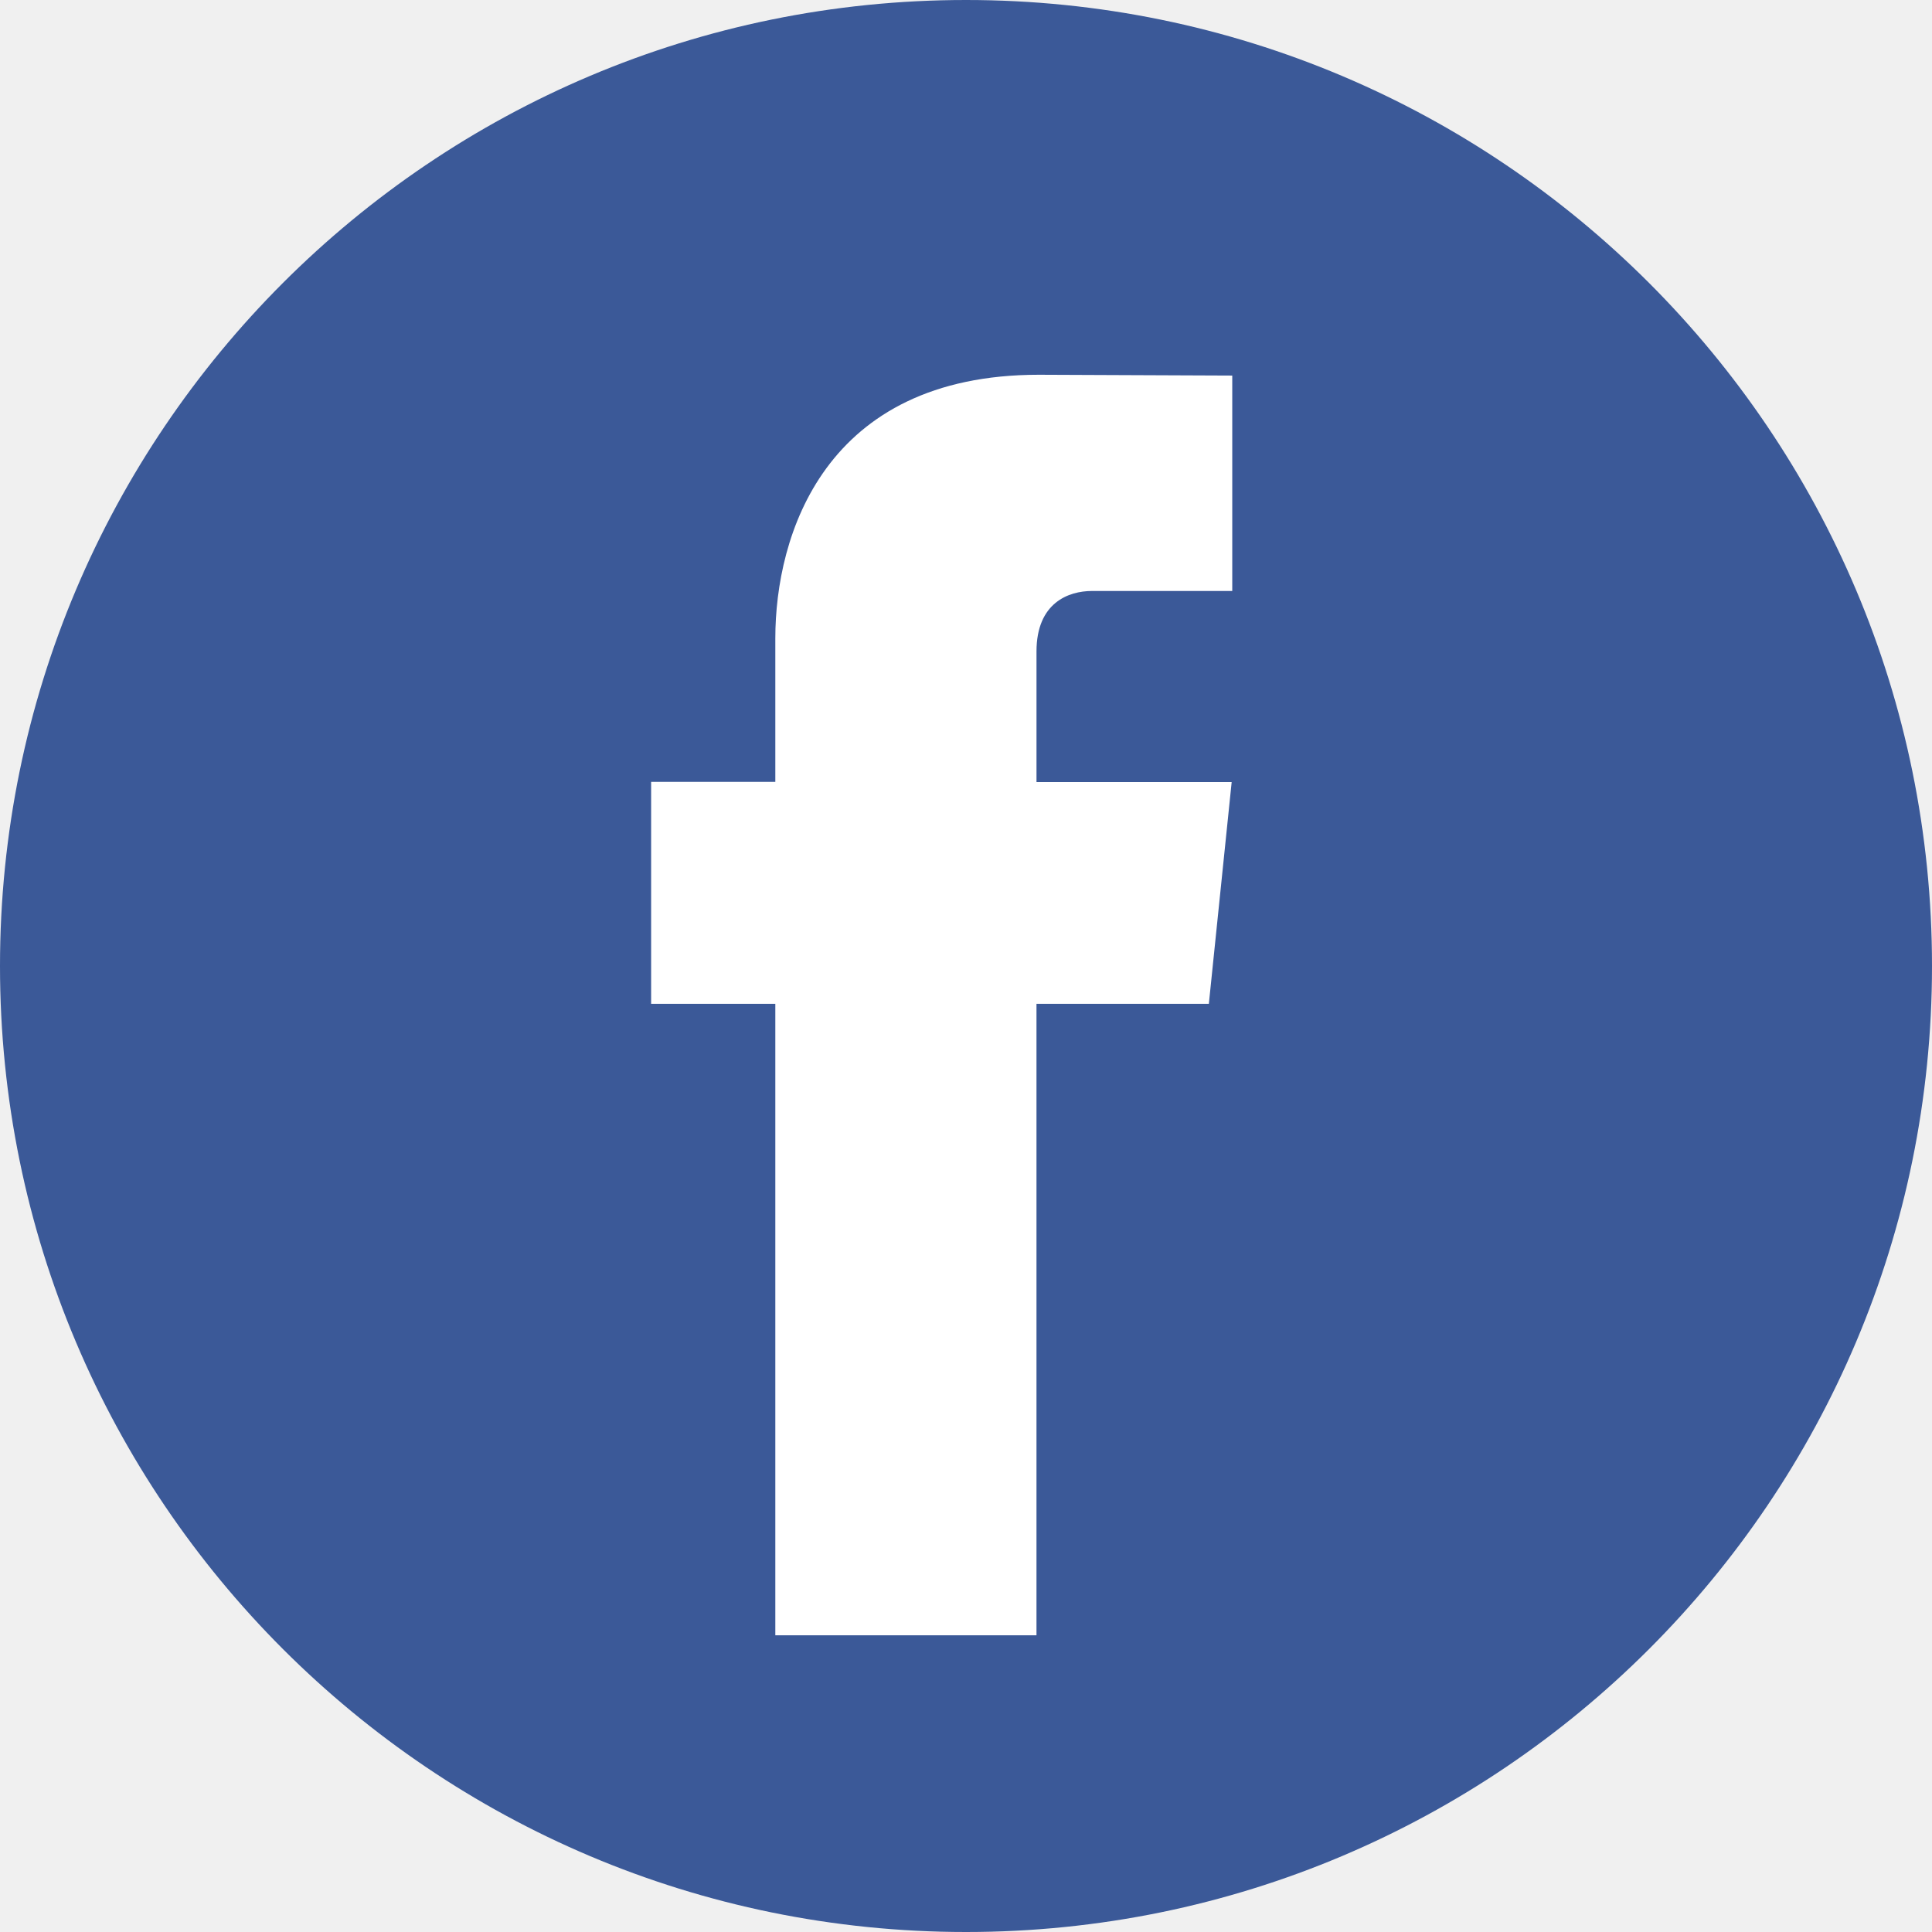
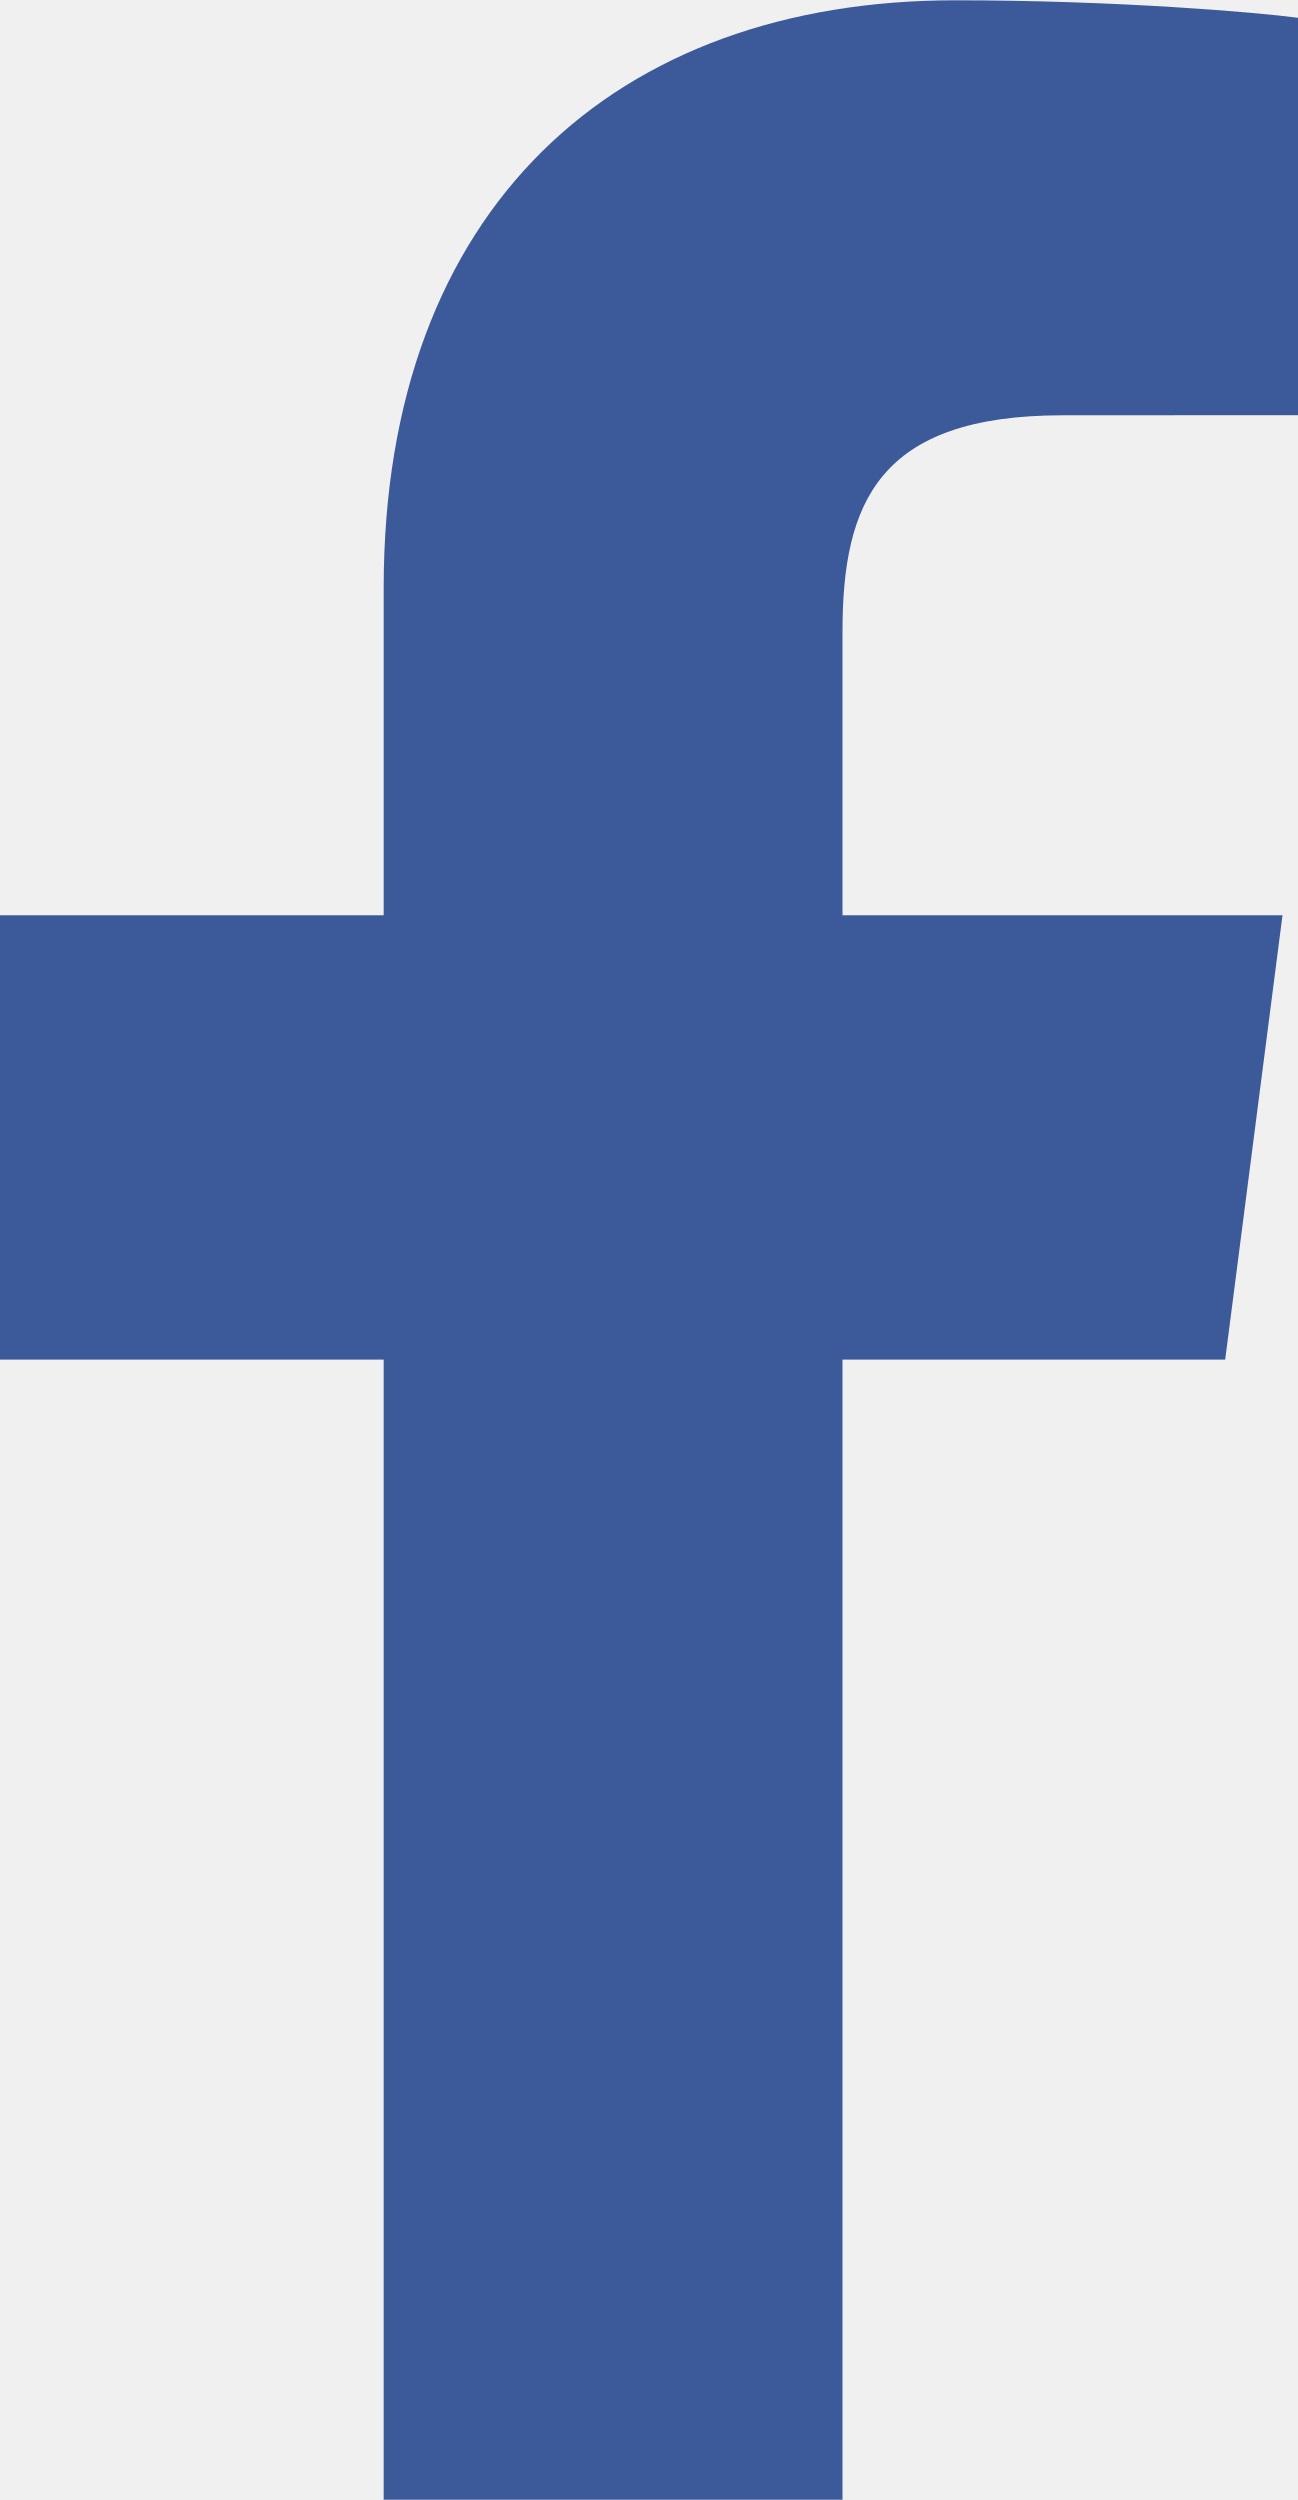
- <svg xmlns="http://www.w3.org/2000/svg" version="1.1" id="Capa_1" x="0px" y="0px" viewBox="0 0 112.196 112.196" style="enable-background:new 0 0 112.196 112.196;" xml:space="preserve">
-   <g>
-     <circle style="fill:#3B5998;" cx="56.098" cy="56.098" r="56.098" />
-     <path style="fill:#FFFFFF;" d="M70.201,58.294h-10.01v36.672H45.025V58.294h-7.213V45.406h7.213v-8.34   c0-5.964,2.833-15.303,15.301-15.303L71.56,21.81v12.51h-8.151c-1.337,0-3.217,0.668-3.217,3.513v7.585h11.334L70.201,58.294z" />
-   </g>
-   <g>
- </g>
-   <g>
- </g>
-   <g>
- </g>
-   <g>
- </g>
-   <g>
- </g>
-   <g>
- </g>
-   <g>
- </g>
-   <g>
- </g>
-   <g>
- </g>
-   <g>
- </g>
-   <g>
- </g>
-   <g>
- </g>
-   <g>
- </g>
-   <g>
- </g>
-   <g>
- </g>
+ <svg xmlns="http://www.w3.org/2000/svg" width="1298" height="2500" viewBox="88.428 12.828 107.543 207.085">
+   <path d="M158.232 219.912v-94.461h31.707l4.747-36.813h-36.454V65.134c0-10.658 2.96-17.922 18.245-17.922l19.494-.009V14.278c-3.373-.447-14.944-1.449-28.406-1.449-28.106 0-47.348 17.155-47.348 48.661v27.149H88.428v36.813h31.788v94.461l38.016-.001z" fill="#3c5a9a" />
</svg>
